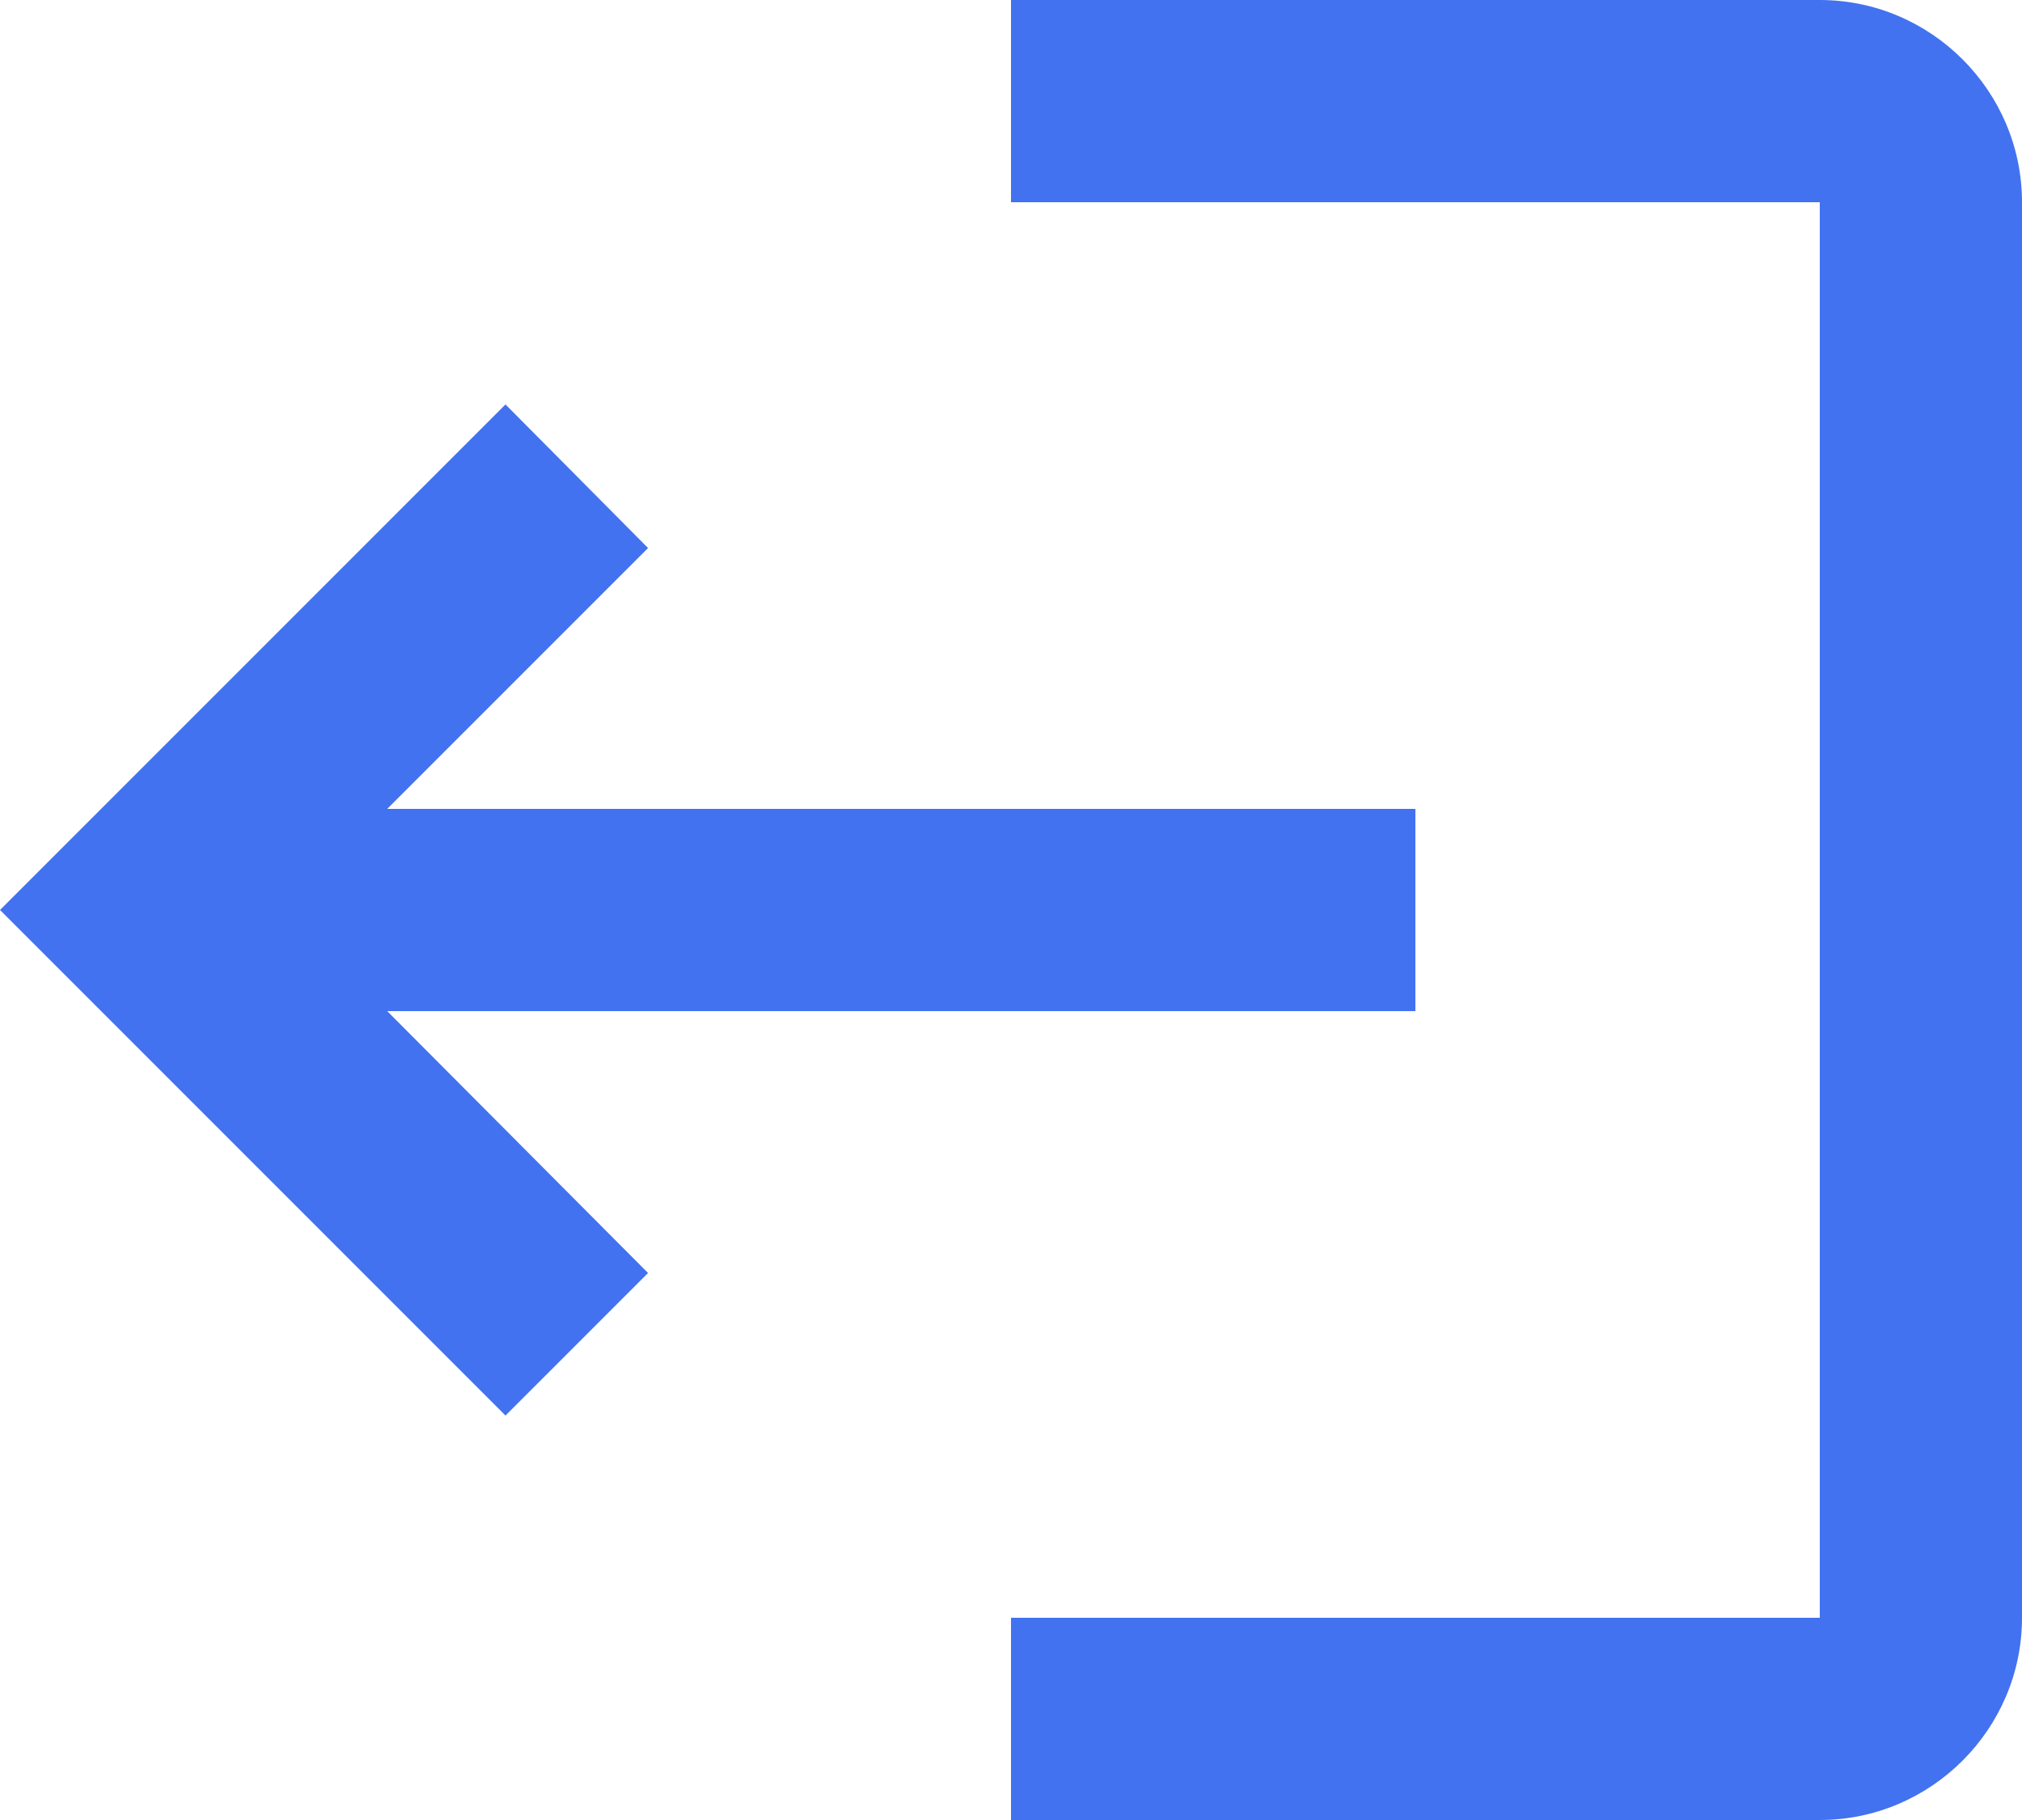
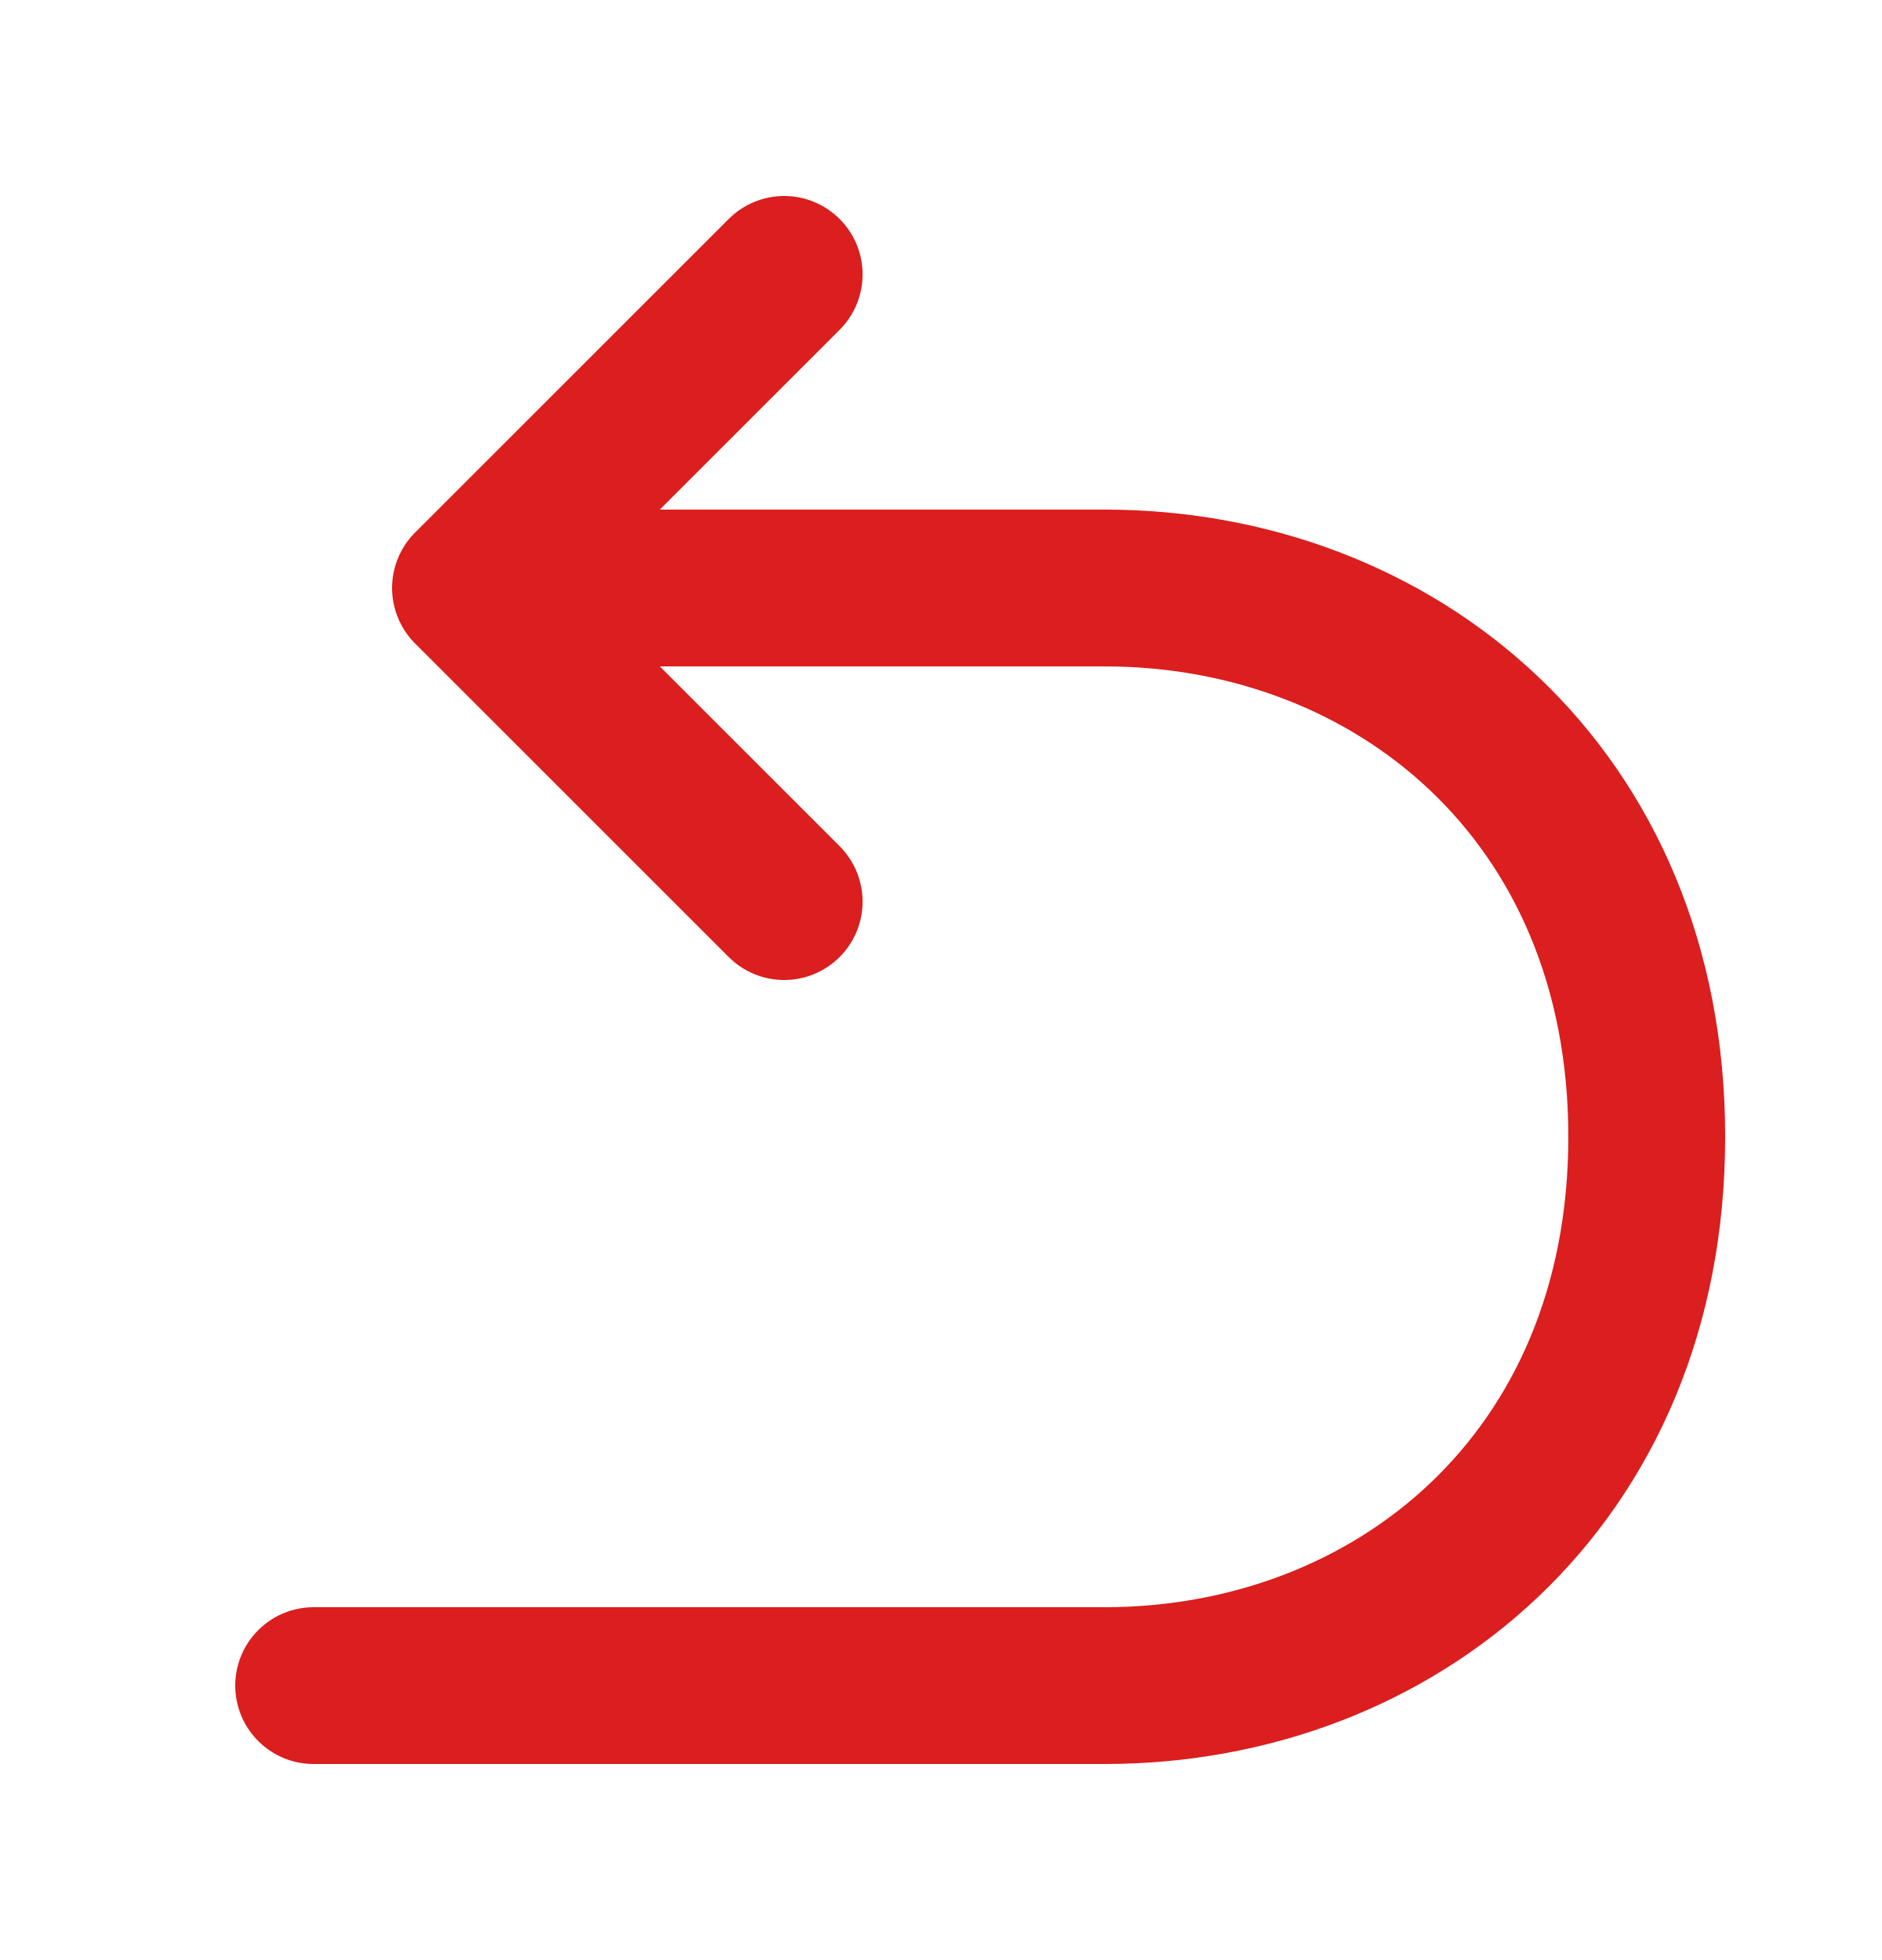
- <svg xmlns="http://www.w3.org/2000/svg" width="20" height="18" viewBox="0 0 20 18" fill="none">
-   <path d="M5 14L6.41 12.59L3.83 10L14 10L14 8L3.83 8L6.41 5.42L5 4L7.86805e-07 9L5 14ZM18 16L10 16L10 18L18 18C19.1 18 20 17.1 20 16L20 2C20 0.9 19.1 -7.86805e-08 18 -1.74846e-07L10 -8.74228e-07L10 2L18 2L18 16Z" fill="#4272EF" />
+ <svg xmlns="http://www.w3.org/2000/svg" width="24" height="25" viewBox="0 0 24 25" fill="none">
+   <path d="M4 21.5H14.087C17.783 21.5 21 18.875 21 14.5C21 10.125 17.783 7.5 14.087 7.5H7.696" stroke="#DB1E1E" stroke-width="2" stroke-linecap="round" />
+   <path d="M10 3.5L6 7.5L10 11.5" stroke="#DB1E1E" stroke-width="2" stroke-linecap="round" stroke-linejoin="round" />
</svg>
